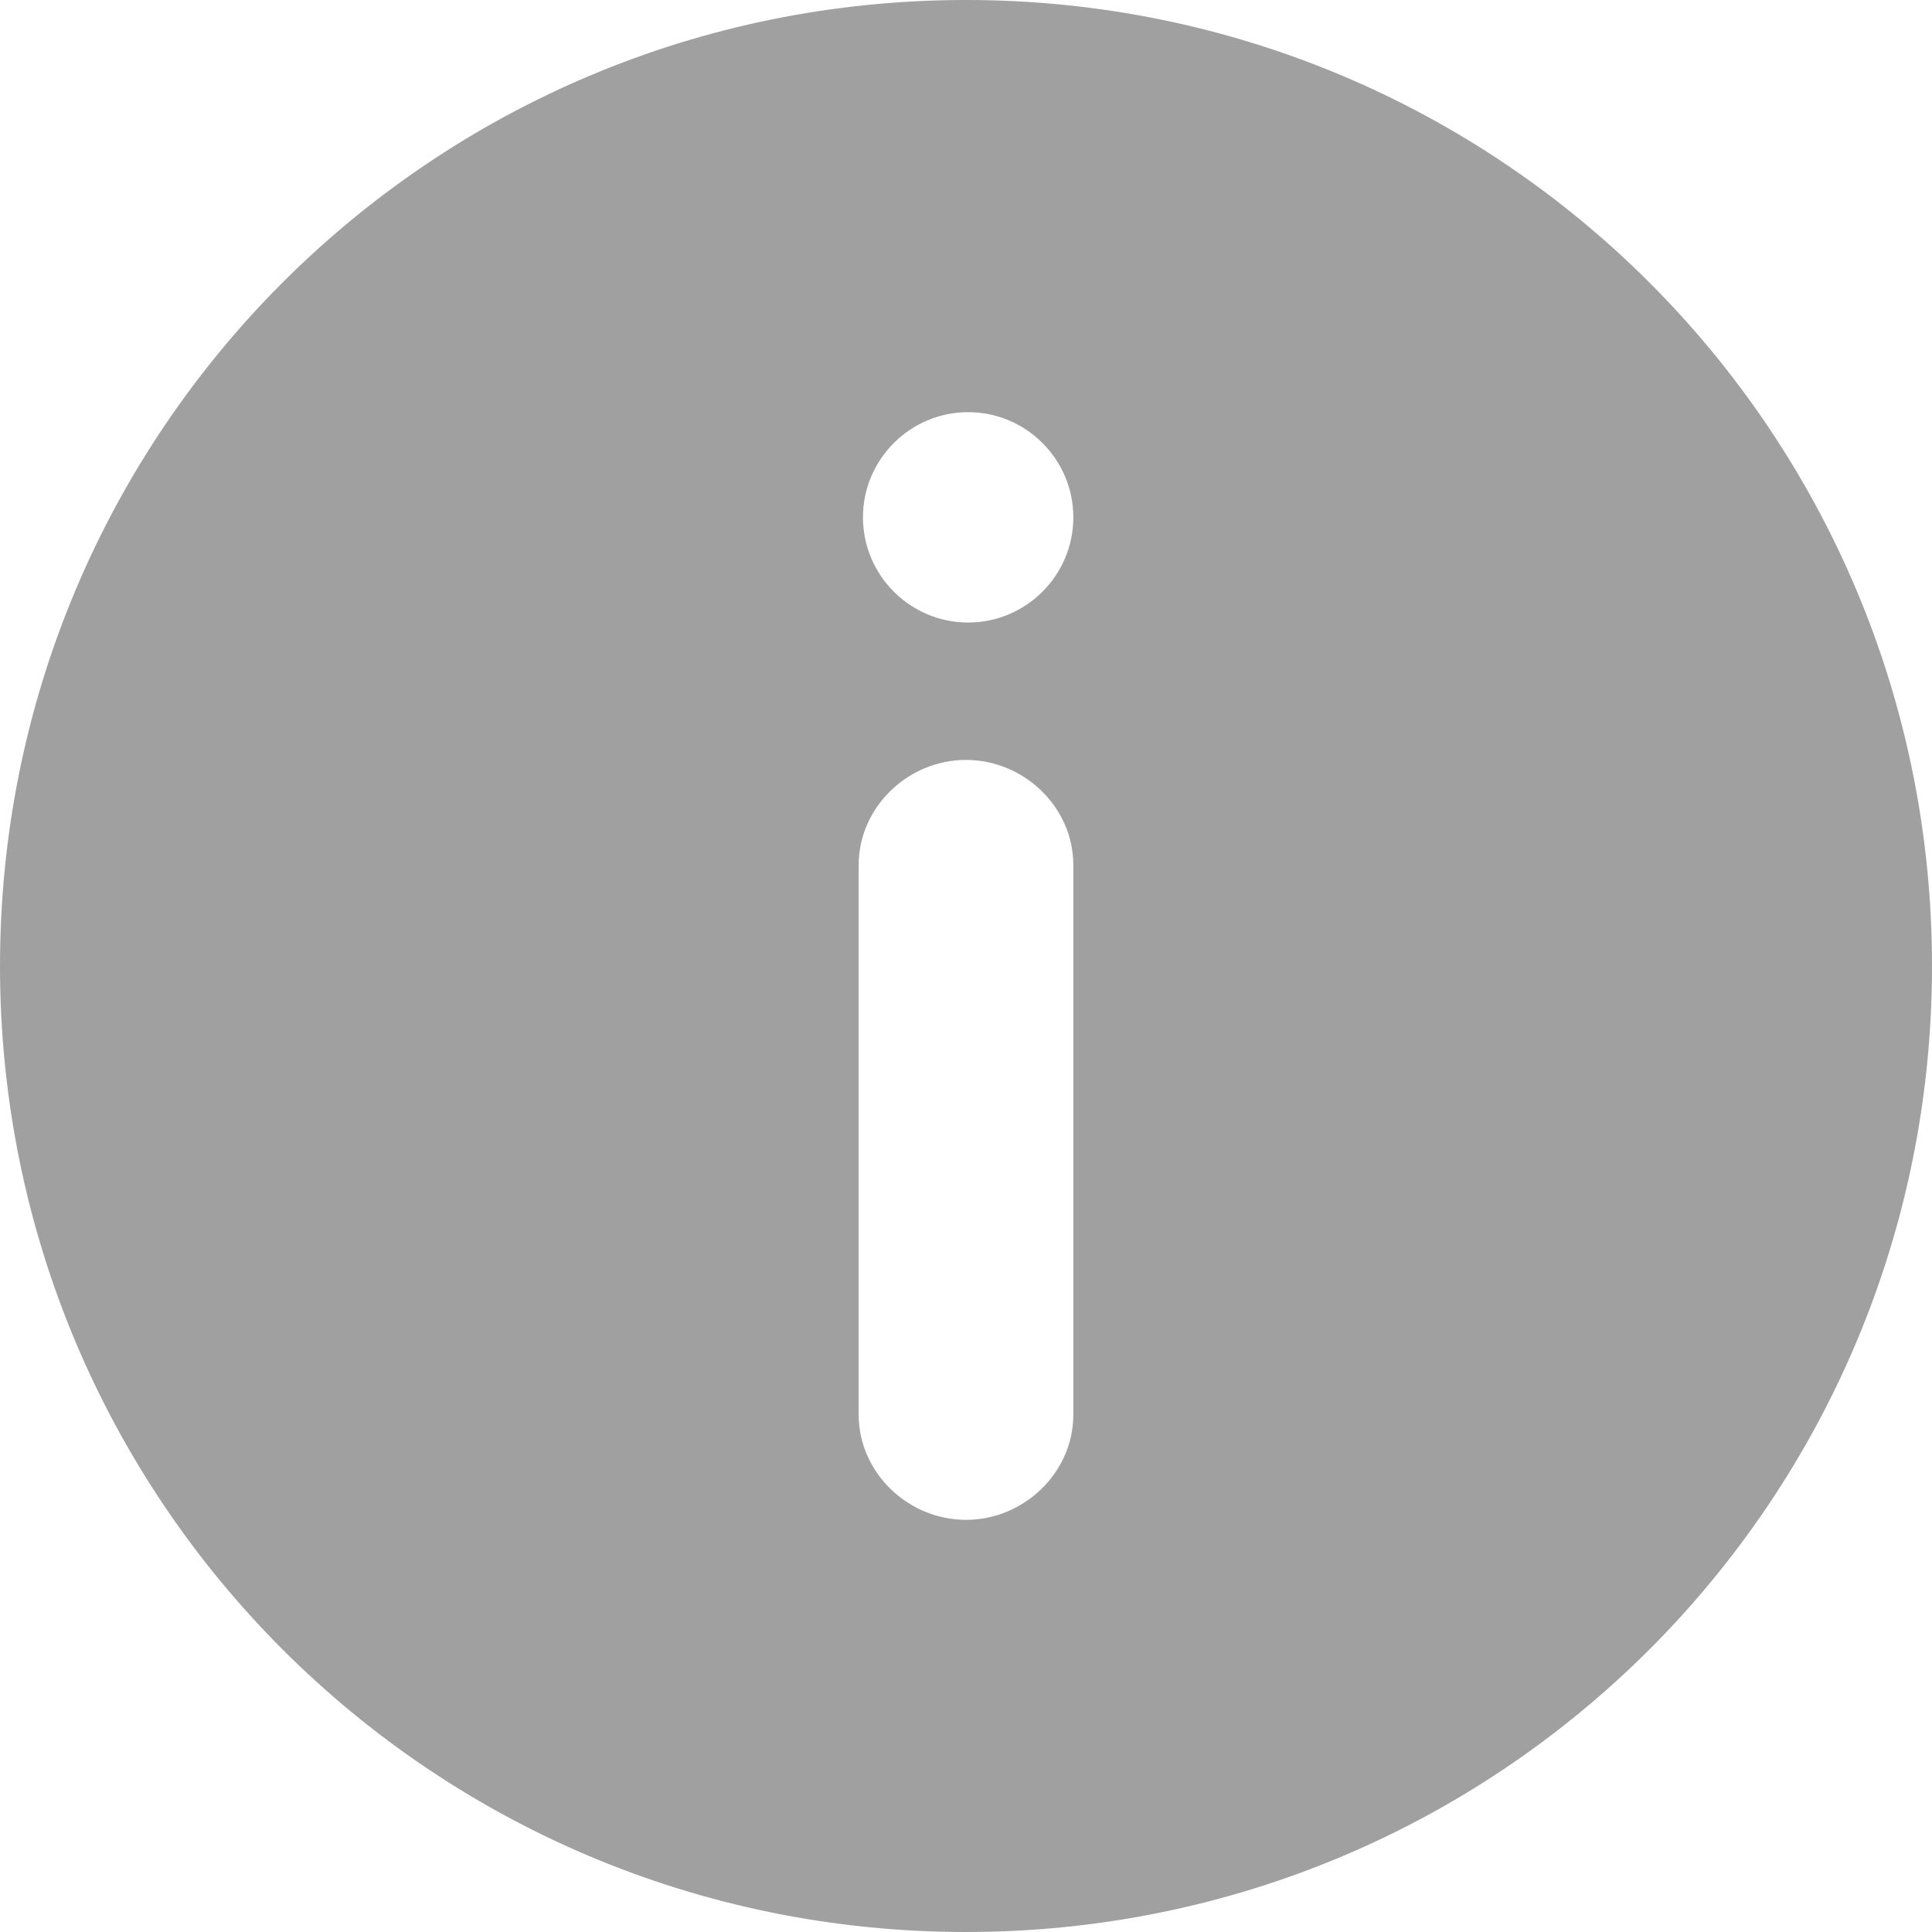
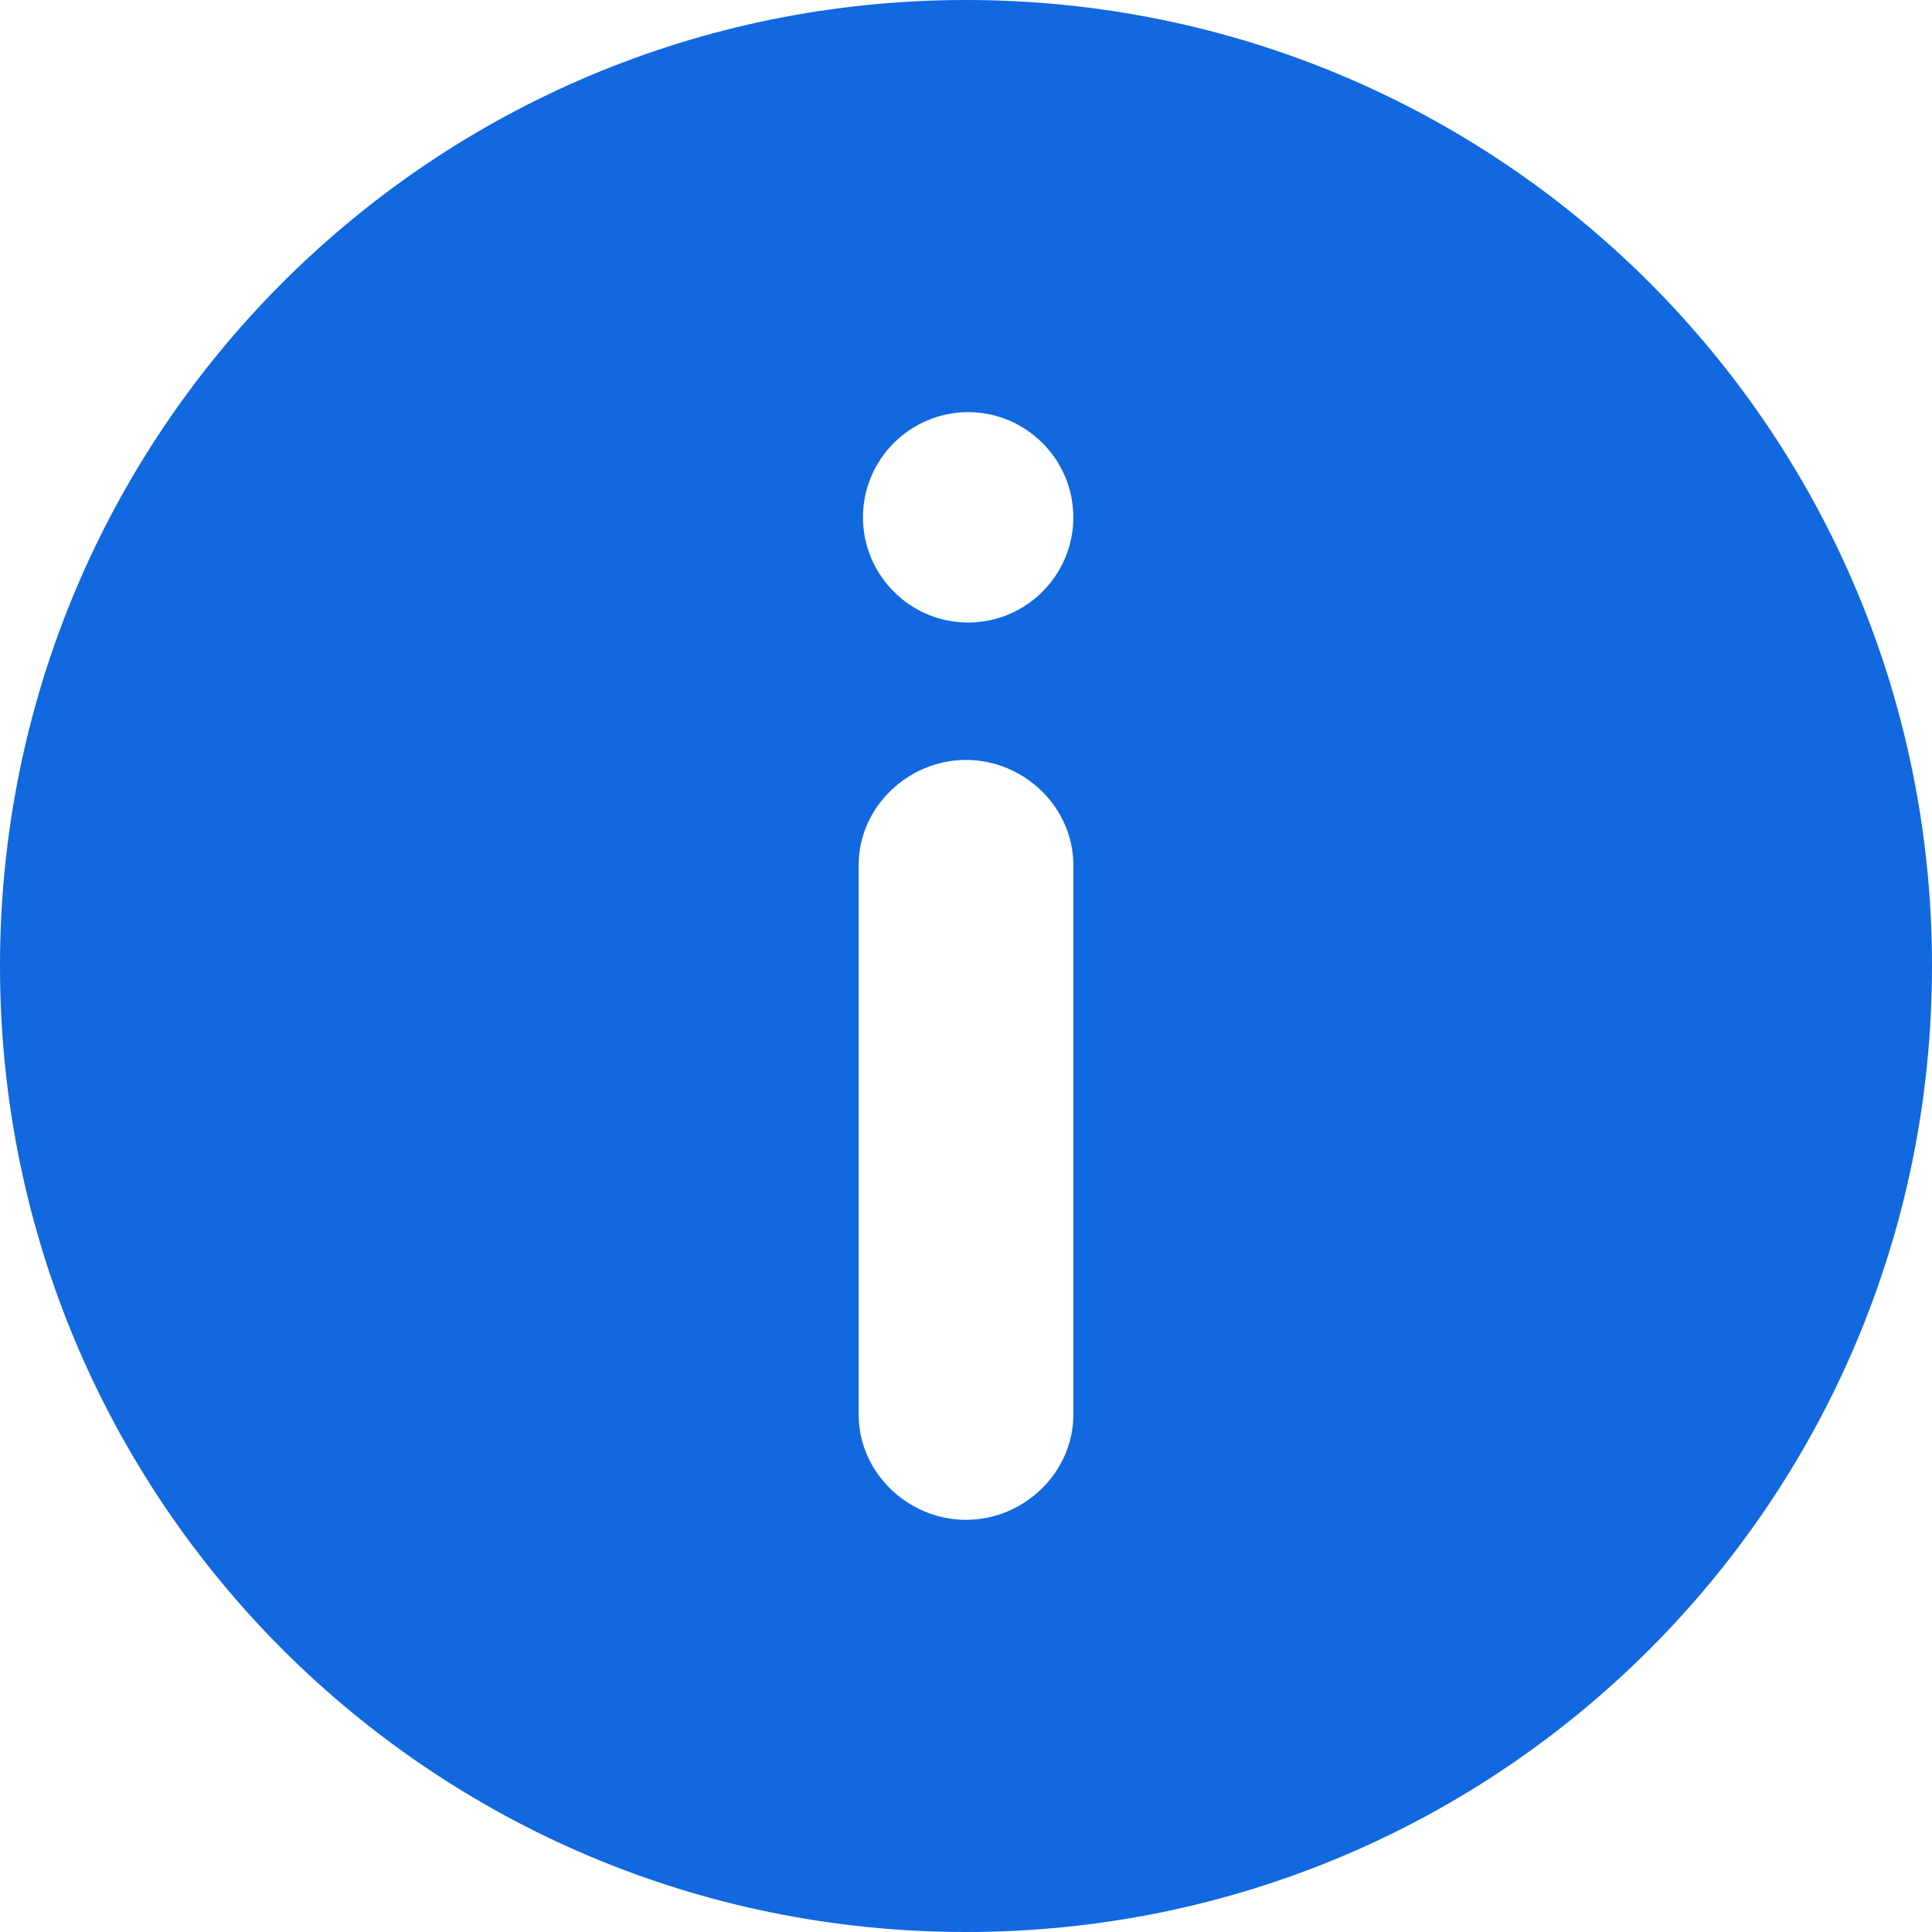
<svg xmlns="http://www.w3.org/2000/svg" width="90px" height="90px" viewBox="0 0 90 90" version="1.1">
  <g id="Page-1" stroke="none" stroke-width="1" fill="none" fill-rule="evenodd">
-     <g id="noun_Info_1156901" fill="#A0A0A0" fill-rule="nonzero">
+     <g id="Details" fill="#1168DF" fill-rule="nonzero">
      <path d="M45,0 C20.1,0 0,20.1 0,45 C0,69.9 20.1,90 45,90 C69.9,90 90,69.9 90,45 C90,20.1 69.9,0 45,0 Z M50,65.9 C50,68.6 47.7,70.8 45,70.8 C42.3,70.8 40,68.6 40,65.9 L40,40.3 C40,37.6 42.3,35.4 45,35.4 C47.7,35.4 50,37.6 50,40.3 L50,65.9 Z M45.1,29 C42.4,29 40.2,26.8 40.2,24.1 C40.2,21.4 42.4,19.2 45.1,19.2 C47.8,19.2 50,21.4 50,24.1 C50,26.8 47.8,29 45.1,29 Z" id="Shape" />
    </g>
  </g>
</svg>
